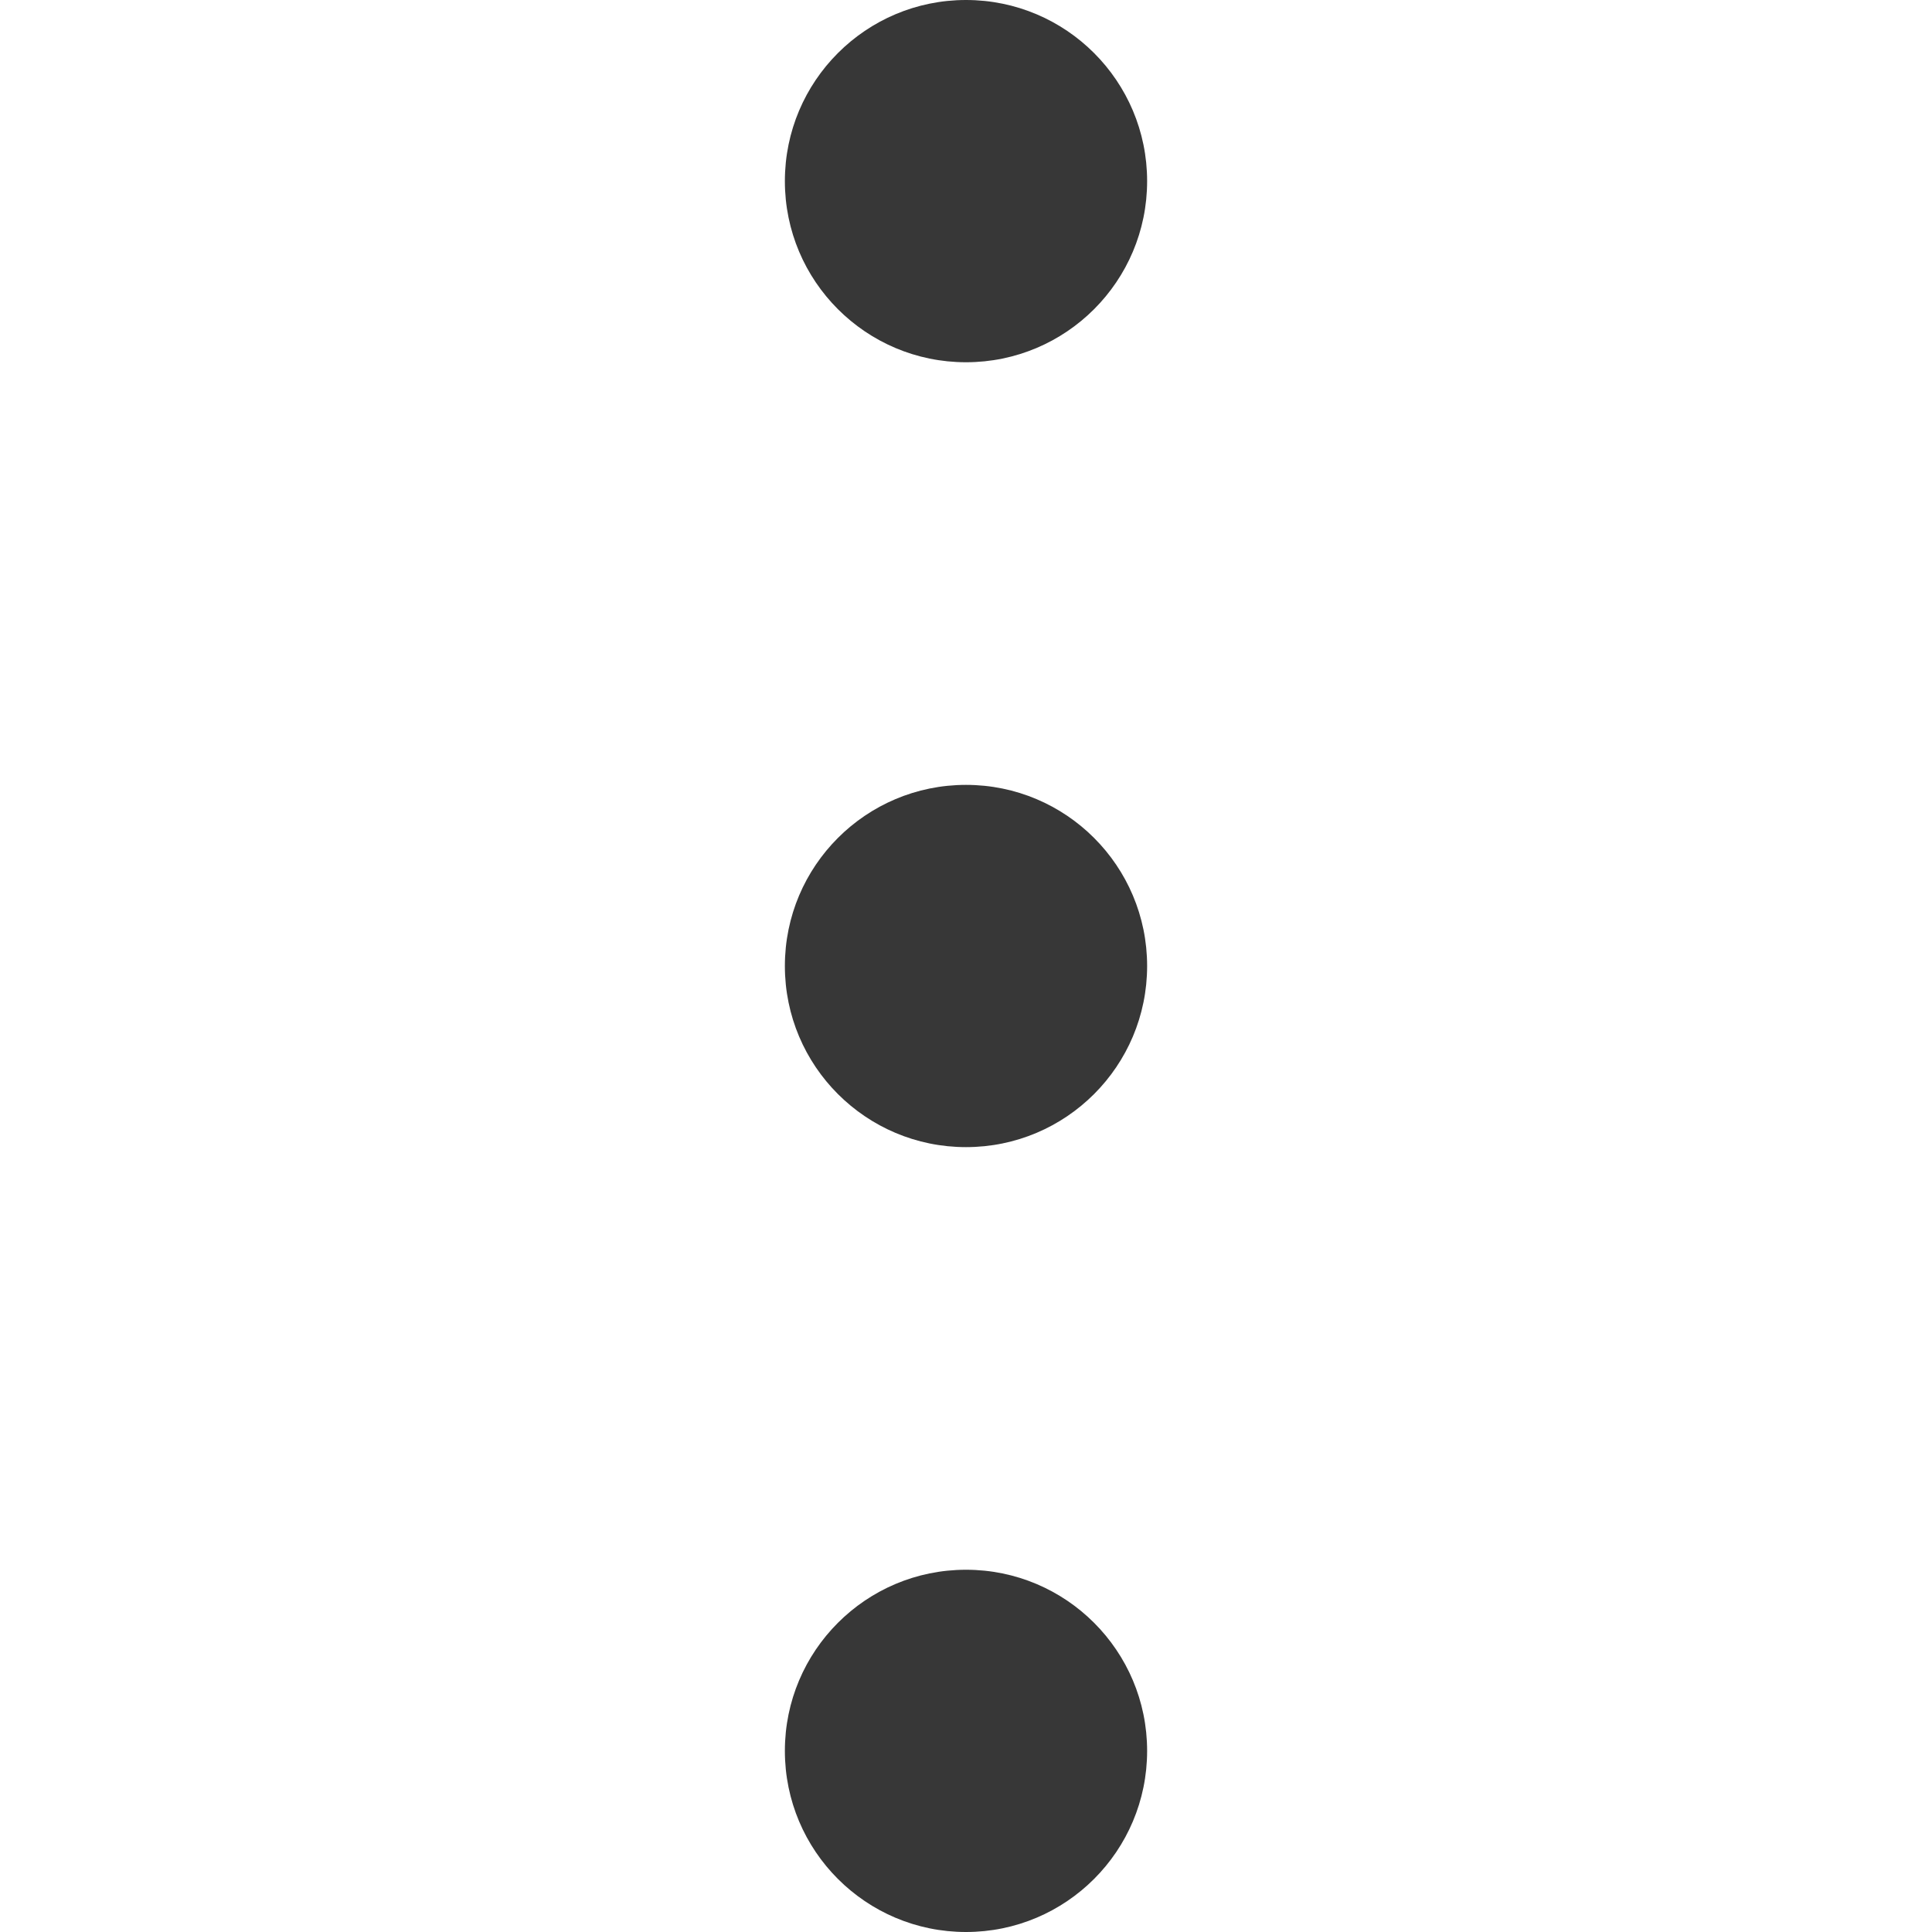
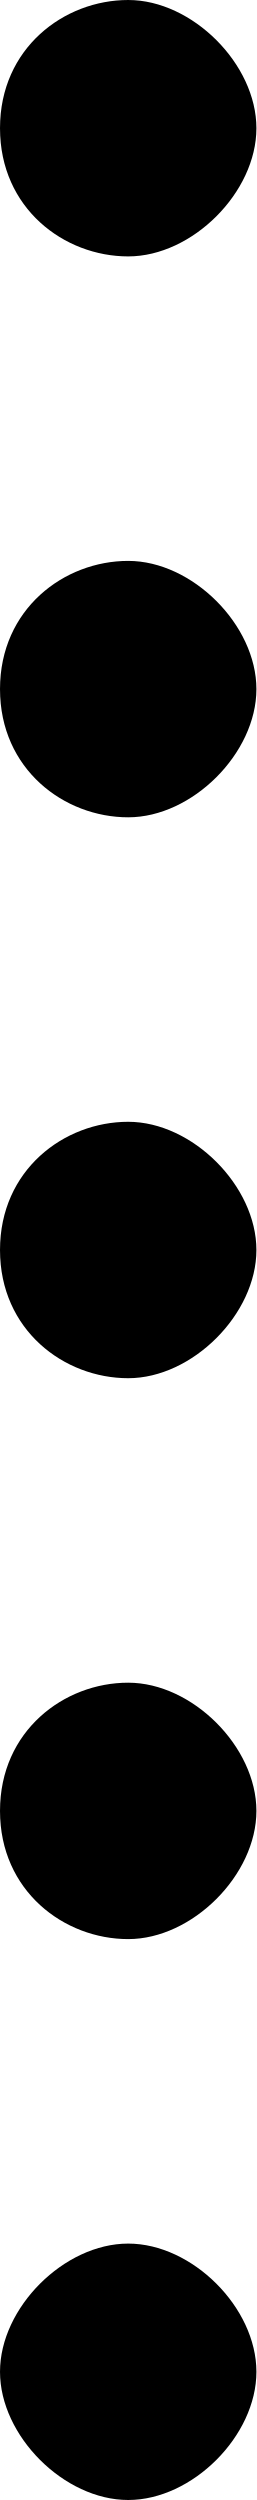
- <svg xmlns="http://www.w3.org/2000/svg" width="25px" height="25px" viewBox="0 0 32 32">
-   <path d="M19 16a3 3 0 0 1-3 3 3 3 0 0 1-3-3 3 3 0 0 1 3-3 3 3 0 0 1 3 3zm0 13a3 3 0 0 1-3 3 3 3 0 0 1-3-3 3 3 0 0 1 3-3 3 3 0 0 1 3 3zm0-26a3 3 0 0 1-3 3 3 3 0 0 1-3-3 3 3 0 0 1 3-3 3 3 0 0 1 3 3z" fill="#373737" />
+ <svg xmlns="http://www.w3.org/2000/svg" version="1.1" id="Layer_1" x="0px" y="0px" viewBox="0 0 1.6 15.6" style="enable-background:new 0 0 1.6 15.6;" xml:space="preserve">
+   <path d="M1.6,11.3c0,0.4-0.4,0.8-0.8,0.8S0,11.8,0,11.3s0.4-0.8,0.8-0.8S1.6,10.9,1.6,11.3z M1.6,14.8c0,0.4-0.4,0.8-0.8,0.8l0,0  c-0.4,0-0.8-0.4-0.8-0.8l0,0C0,14.4,0.4,14,0.8,14S1.6,14.4,1.6,14.8z M1.6,7.8c0,0.4-0.4,0.8-0.8,0.8S0,8.3,0,7.8S0.4,7,0.8,7  S1.6,7.4,1.6,7.8z" />
+   <path d="M1.6,4.3c0,0.4-0.4,0.8-0.8,0.8S0,4.8,0,4.3s0.4-0.8,0.8-0.8S1.6,3.9,1.6,4.3z M1.6,0.8c0,0.4-0.4,0.8-0.8,0.8S0,1.3,0,0.8  S0.4,0,0.8,0S1.6,0.4,1.6,0.8z" />
</svg>
